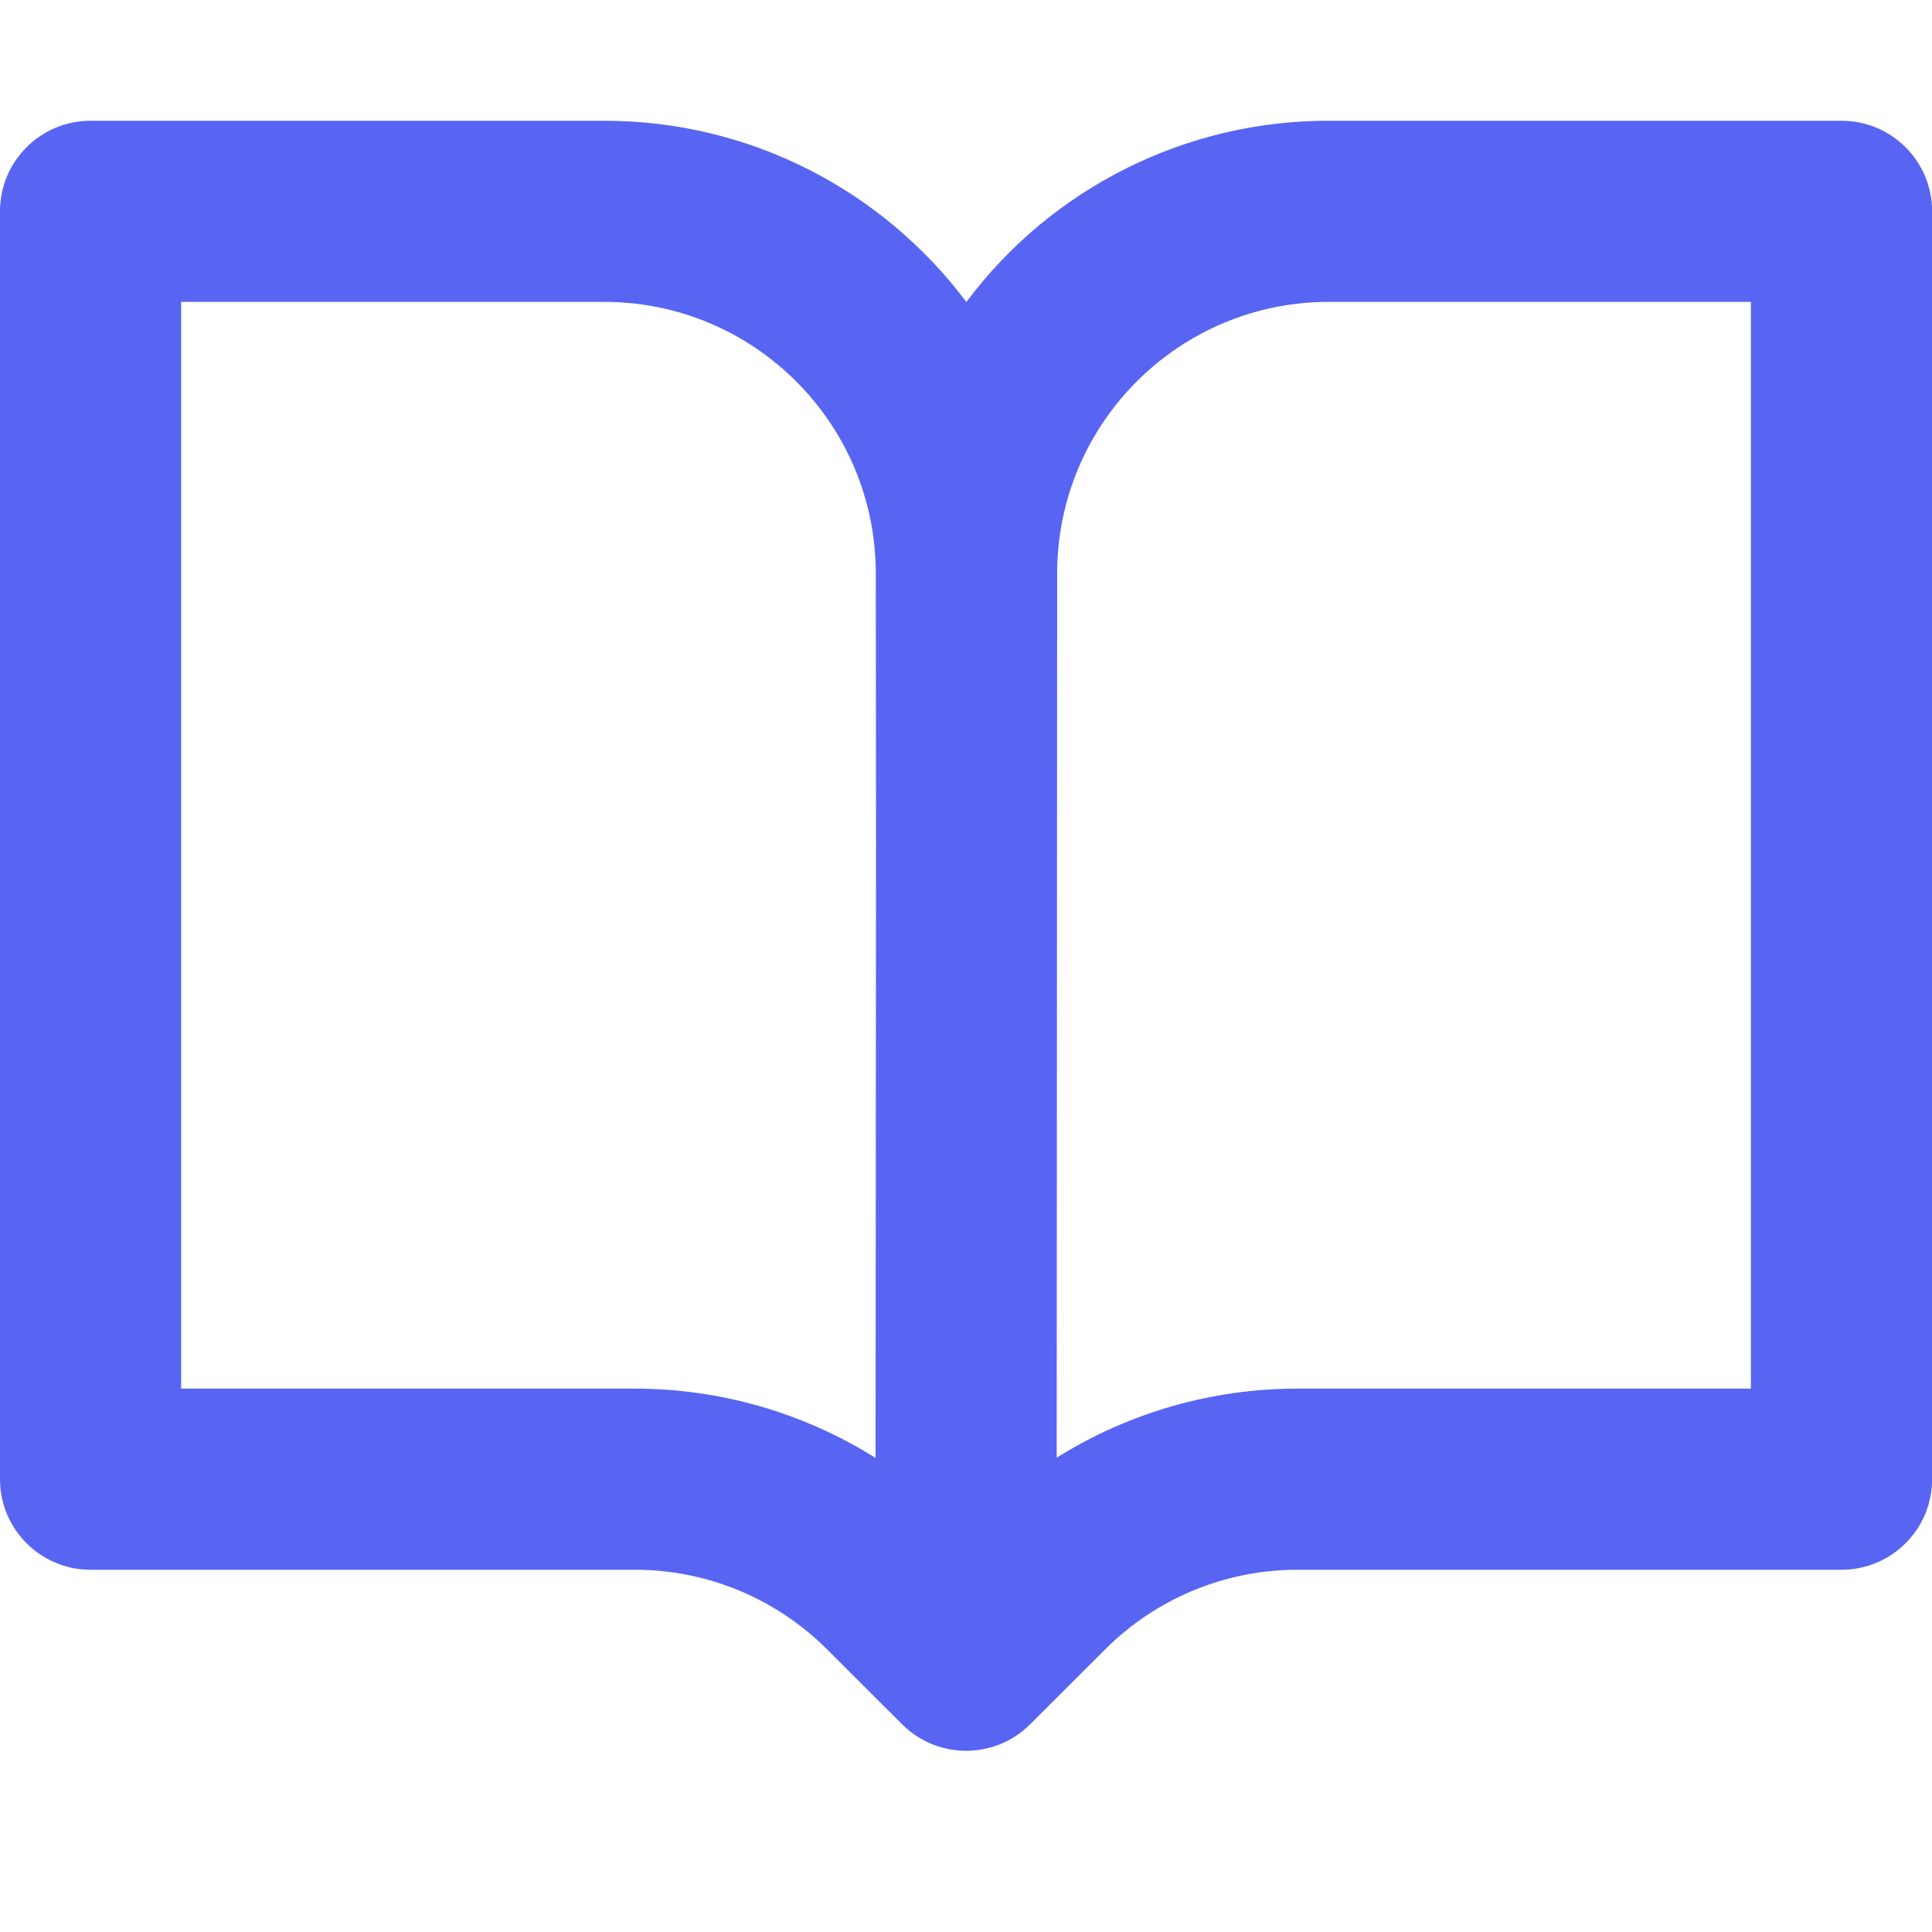
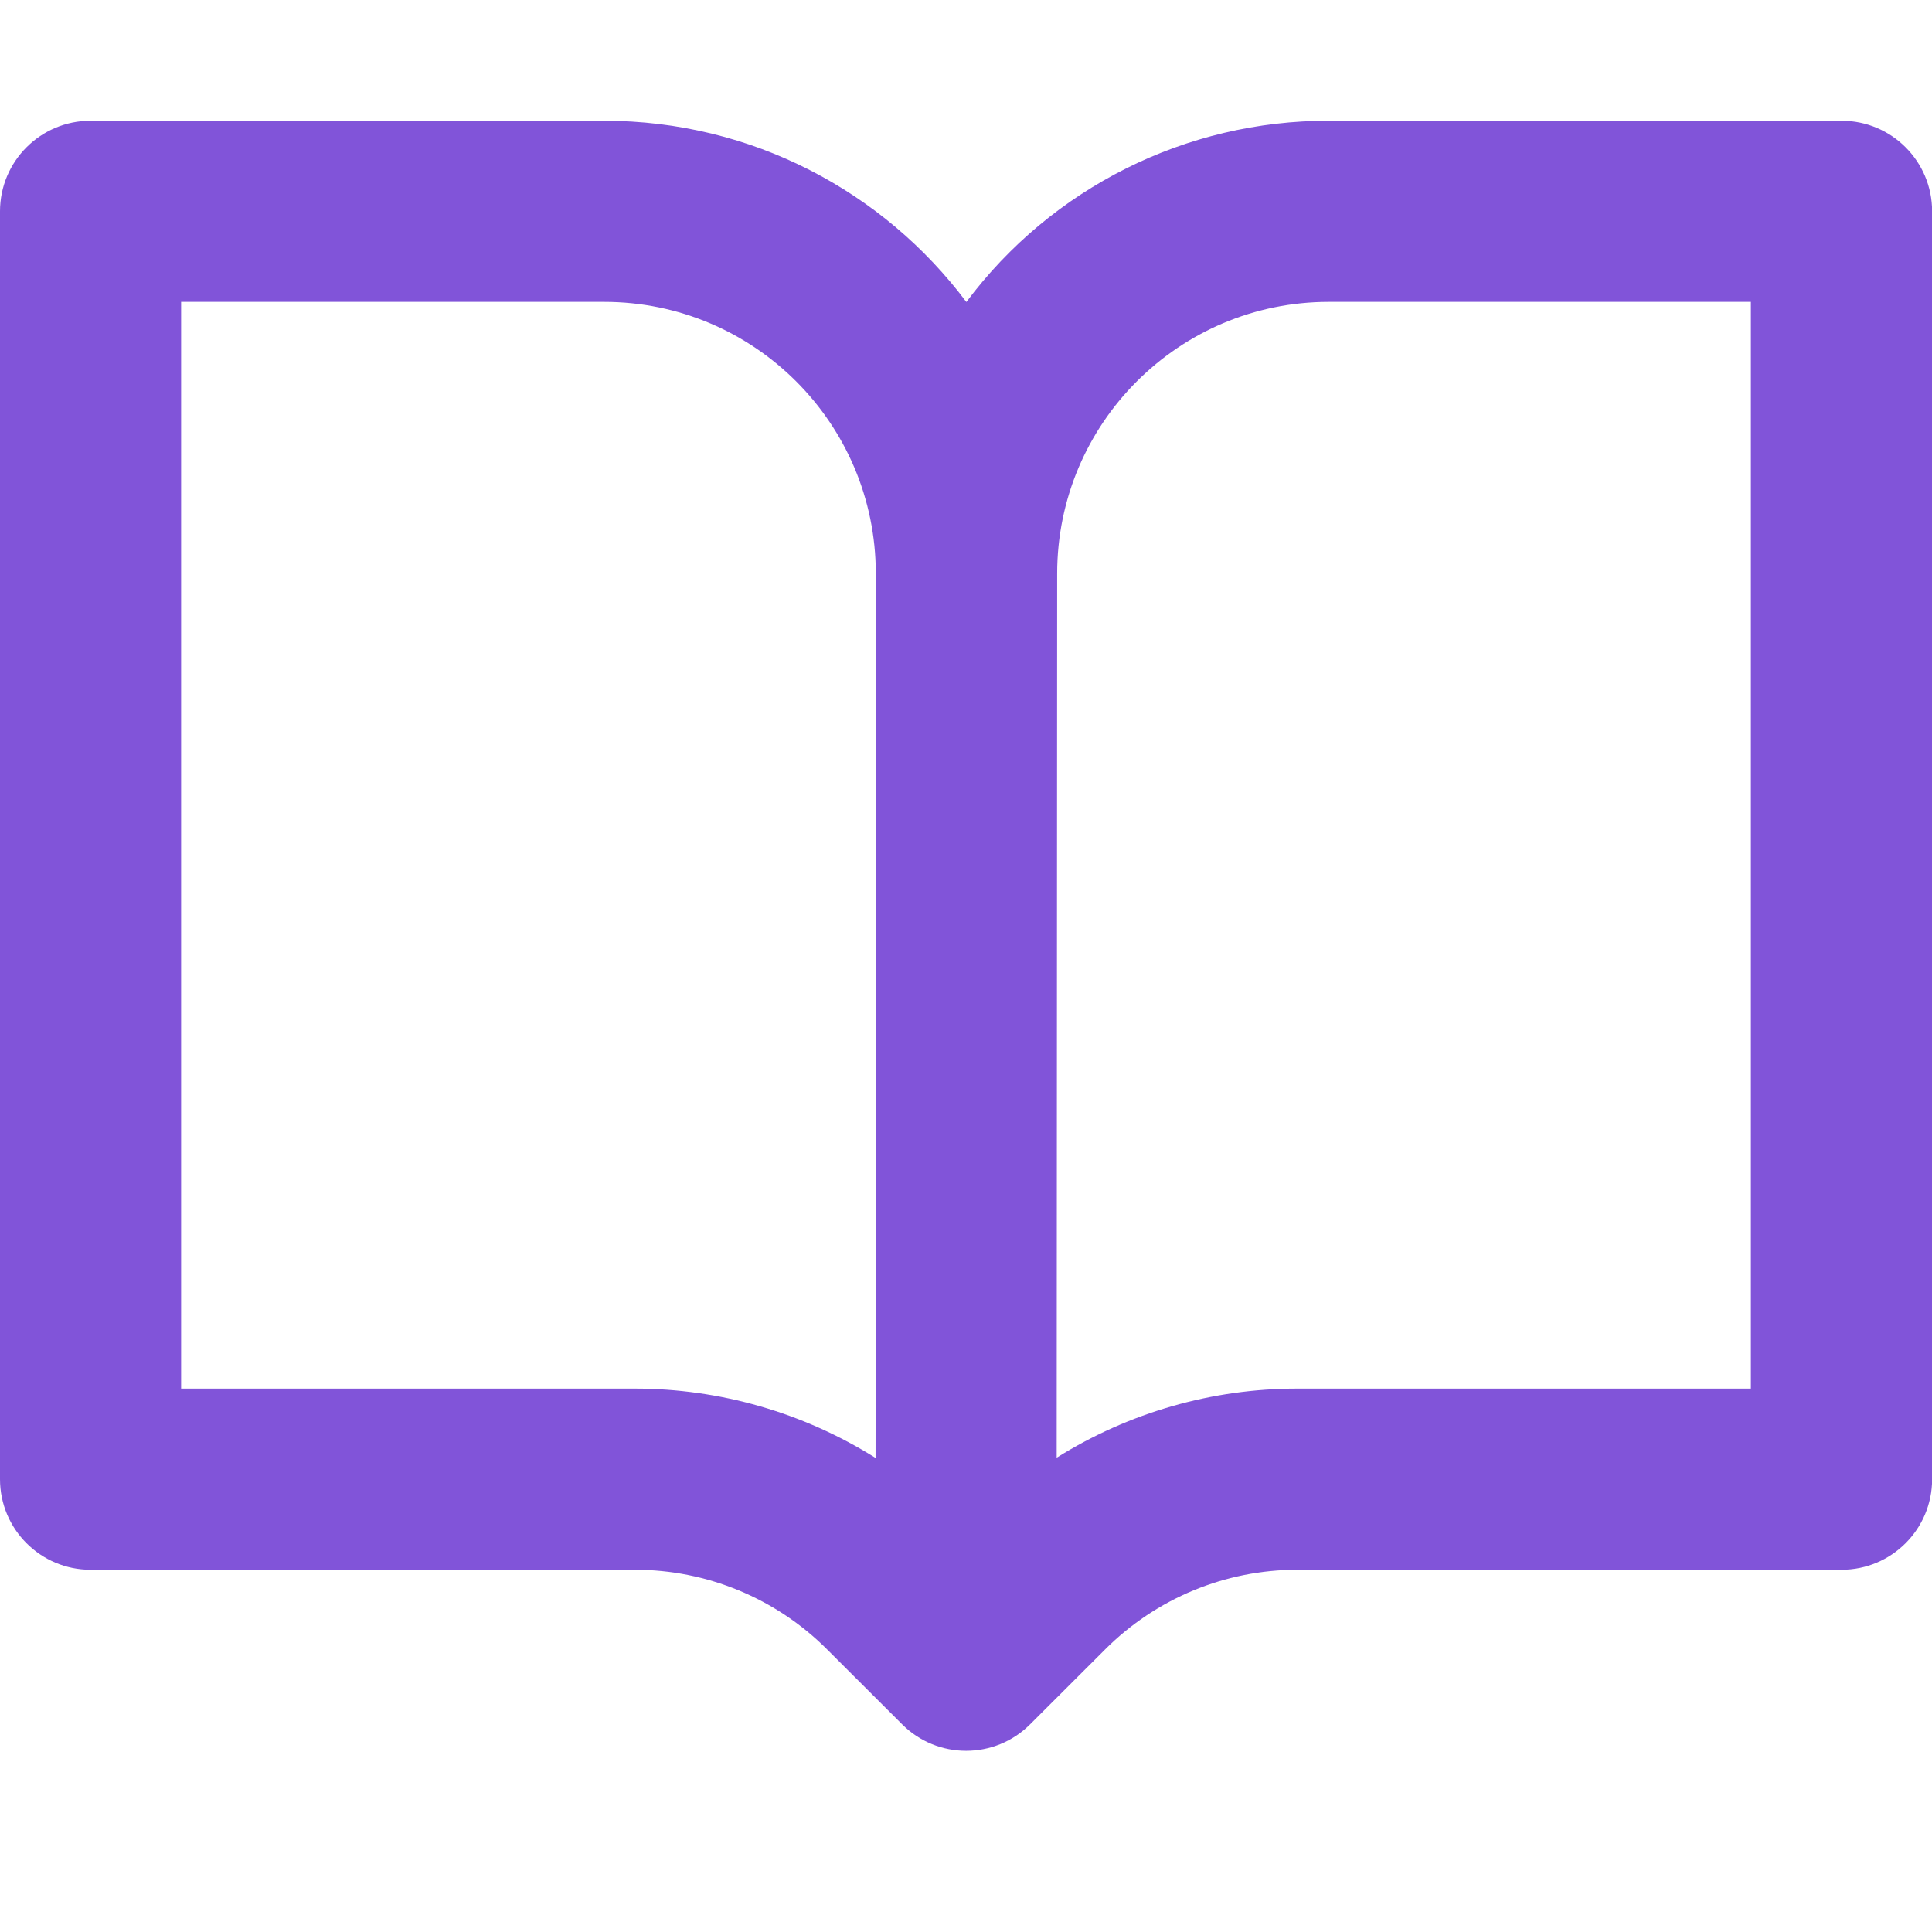
<svg xmlns="http://www.w3.org/2000/svg" width="1em" height="1em" viewBox="0 0 16 16">
-   <path fill="#5865F2" d="M0 1.75A.75.75 0 0 1 .75 1h4.253c1.227 0 2.317.59 3 1.501A3.74 3.74 0 0 1 11.006 1h4.245a.75.75 0 0 1 .75.75v10.5a.75.75 0 0 1-.75.75h-4.507a2.25 2.25 0 0 0-1.591.659l-.622.621a.75.75 0 0 1-1.06 0l-.622-.621A2.25 2.25 0 0 0 5.258 13H.75a.75.75 0 0 1-.75-.75Zm7.251 10.324l.004-5.073l-.002-2.253A2.25 2.25 0 0 0 5.003 2.5H1.5v9h3.757a3.75 3.75 0 0 1 1.994.574M8.755 4.75l-.004 7.322a3.75 3.75 0 0 1 1.992-.572H14.5v-9h-3.495a2.25 2.25 0 0 0-2.25 2.25" />
+   <path fill="#8154d9" d="M0 1.75A.75.75 0 0 1 .75 1h4.253c1.227 0 2.317.59 3 1.501A3.74 3.74 0 0 1 11.006 1h4.245a.75.75 0 0 1 .75.75v10.5a.75.75 0 0 1-.75.75h-4.507a2.25 2.25 0 0 0-1.591.659l-.622.621a.75.75 0 0 1-1.06 0l-.622-.621A2.25 2.25 0 0 0 5.258 13H.75a.75.75 0 0 1-.75-.75Zm7.251 10.324l.004-5.073l-.002-2.253A2.25 2.25 0 0 0 5.003 2.5H1.5v9h3.757a3.75 3.75 0 0 1 1.994.574M8.755 4.75l-.004 7.322a3.75 3.75 0 0 1 1.992-.572H14.5v-9h-3.495a2.25 2.25 0 0 0-2.25 2.25" />
</svg>
